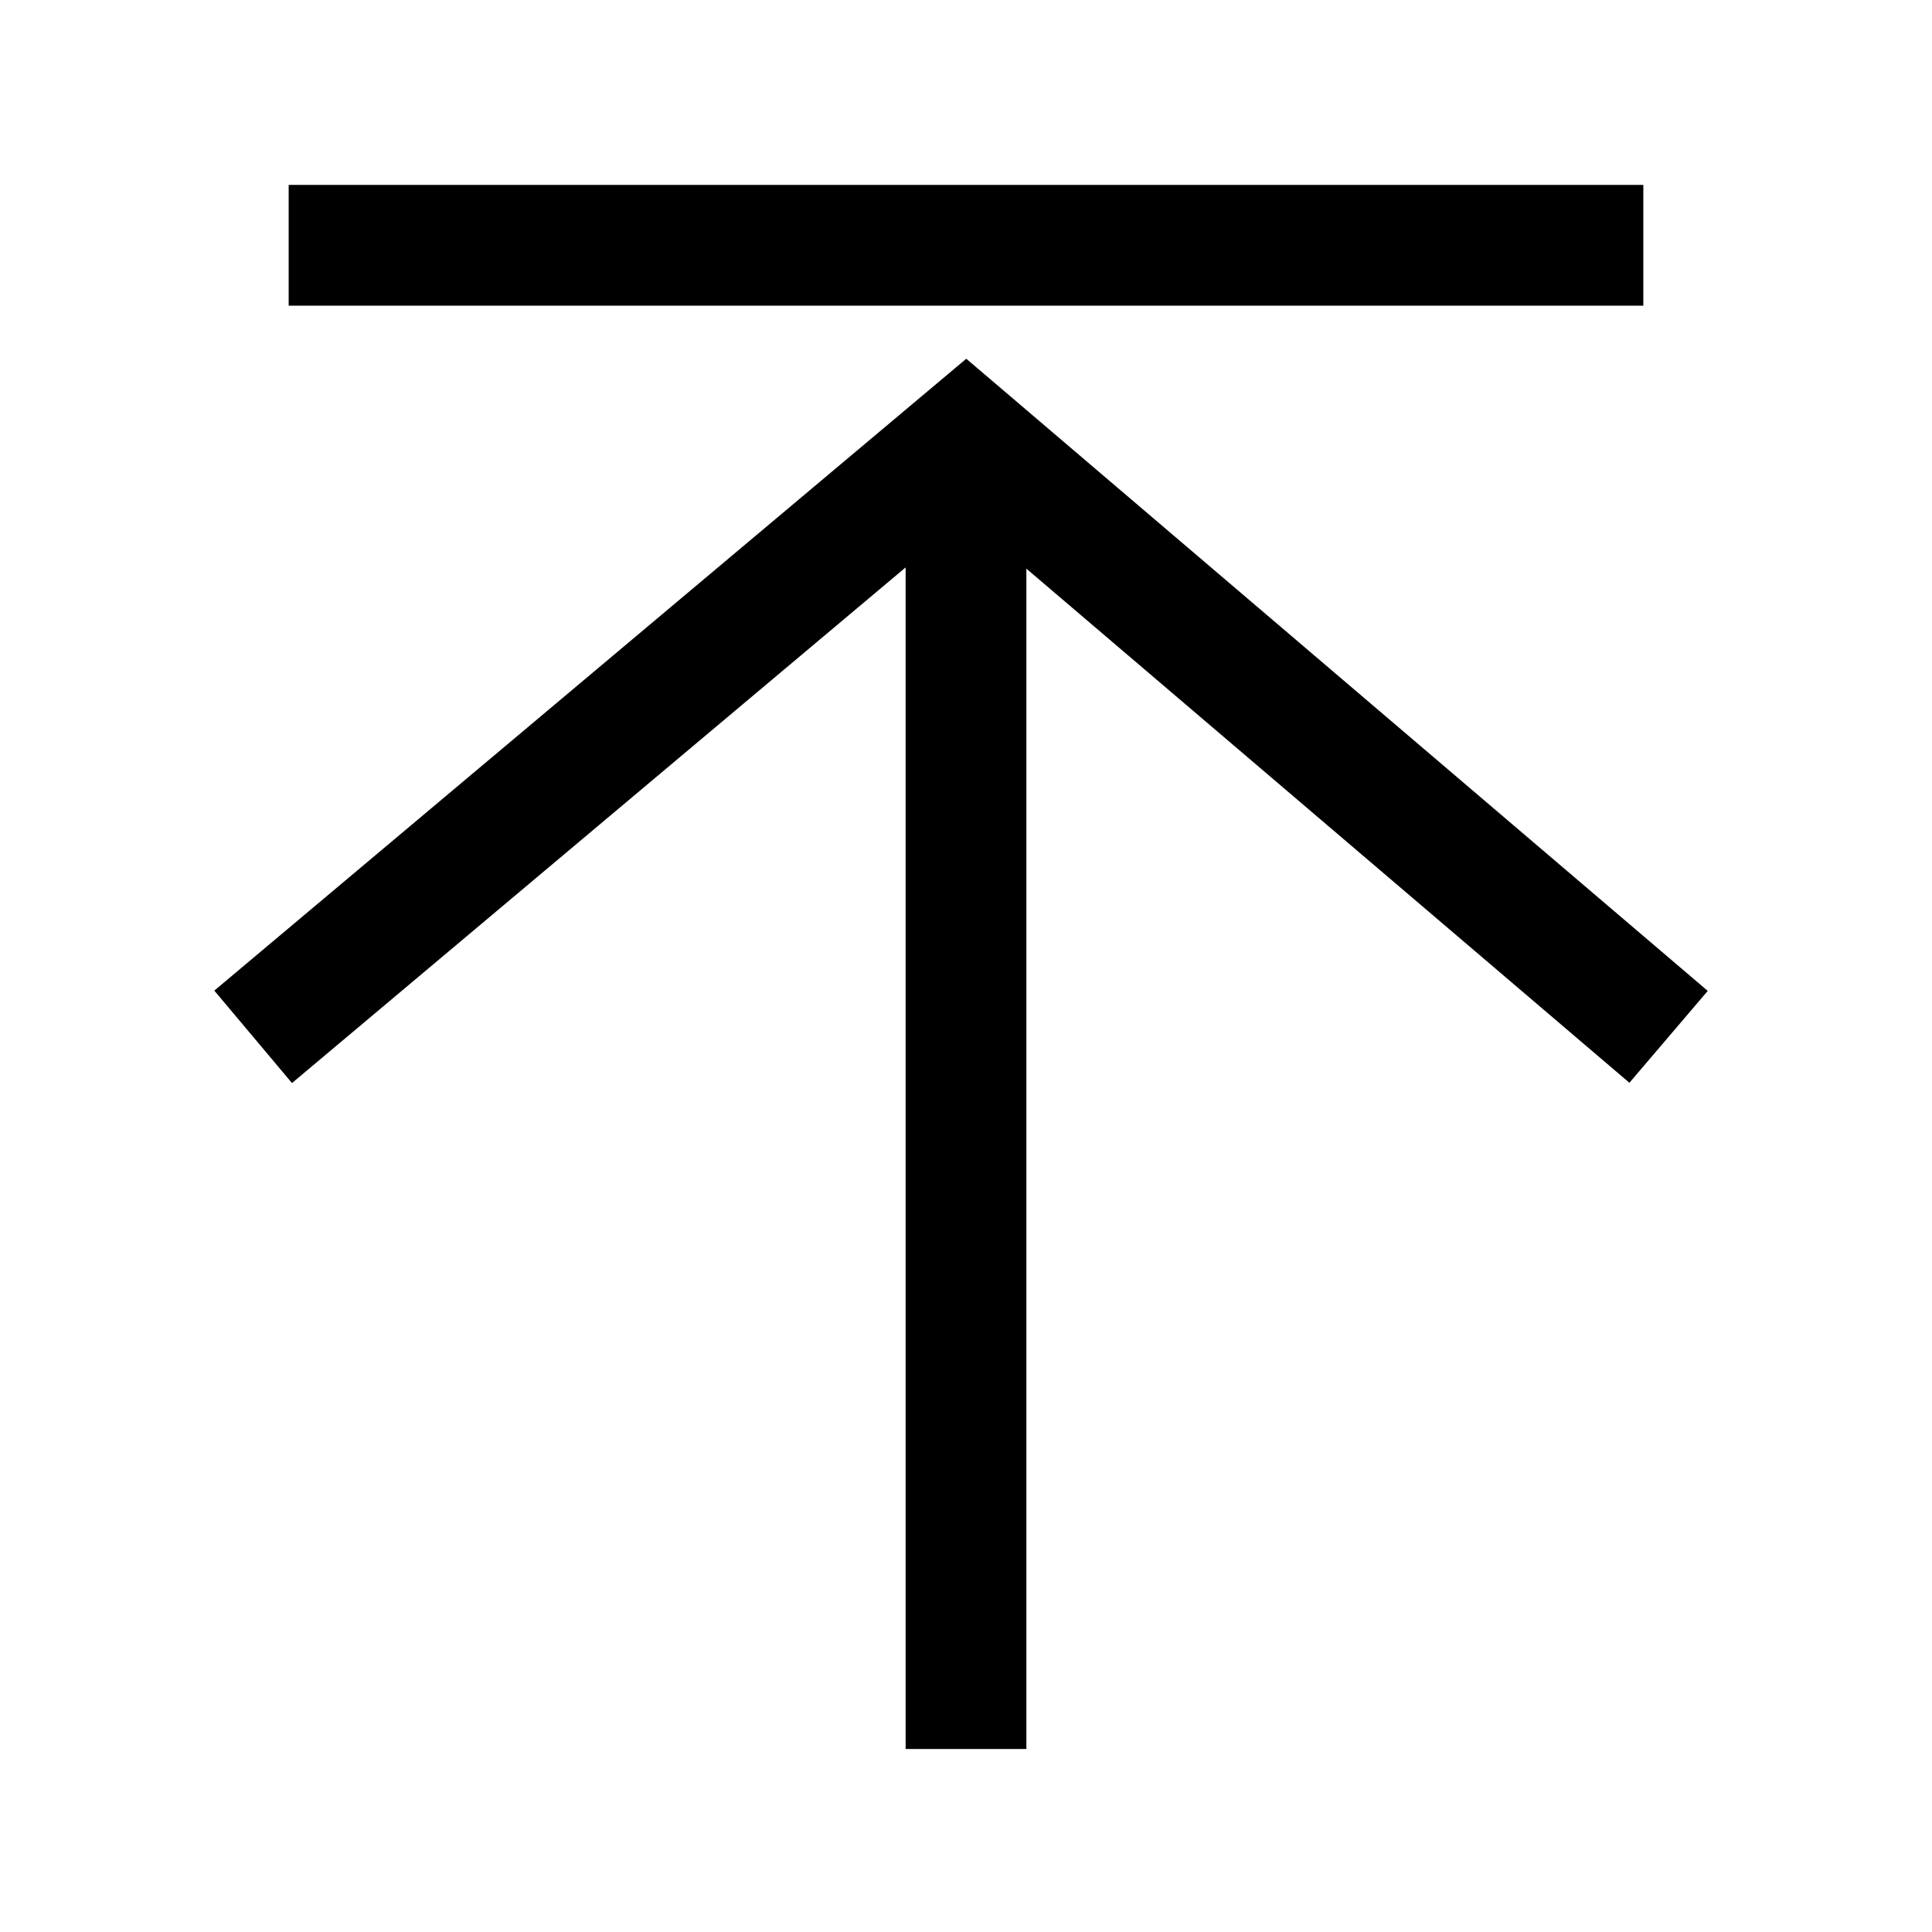
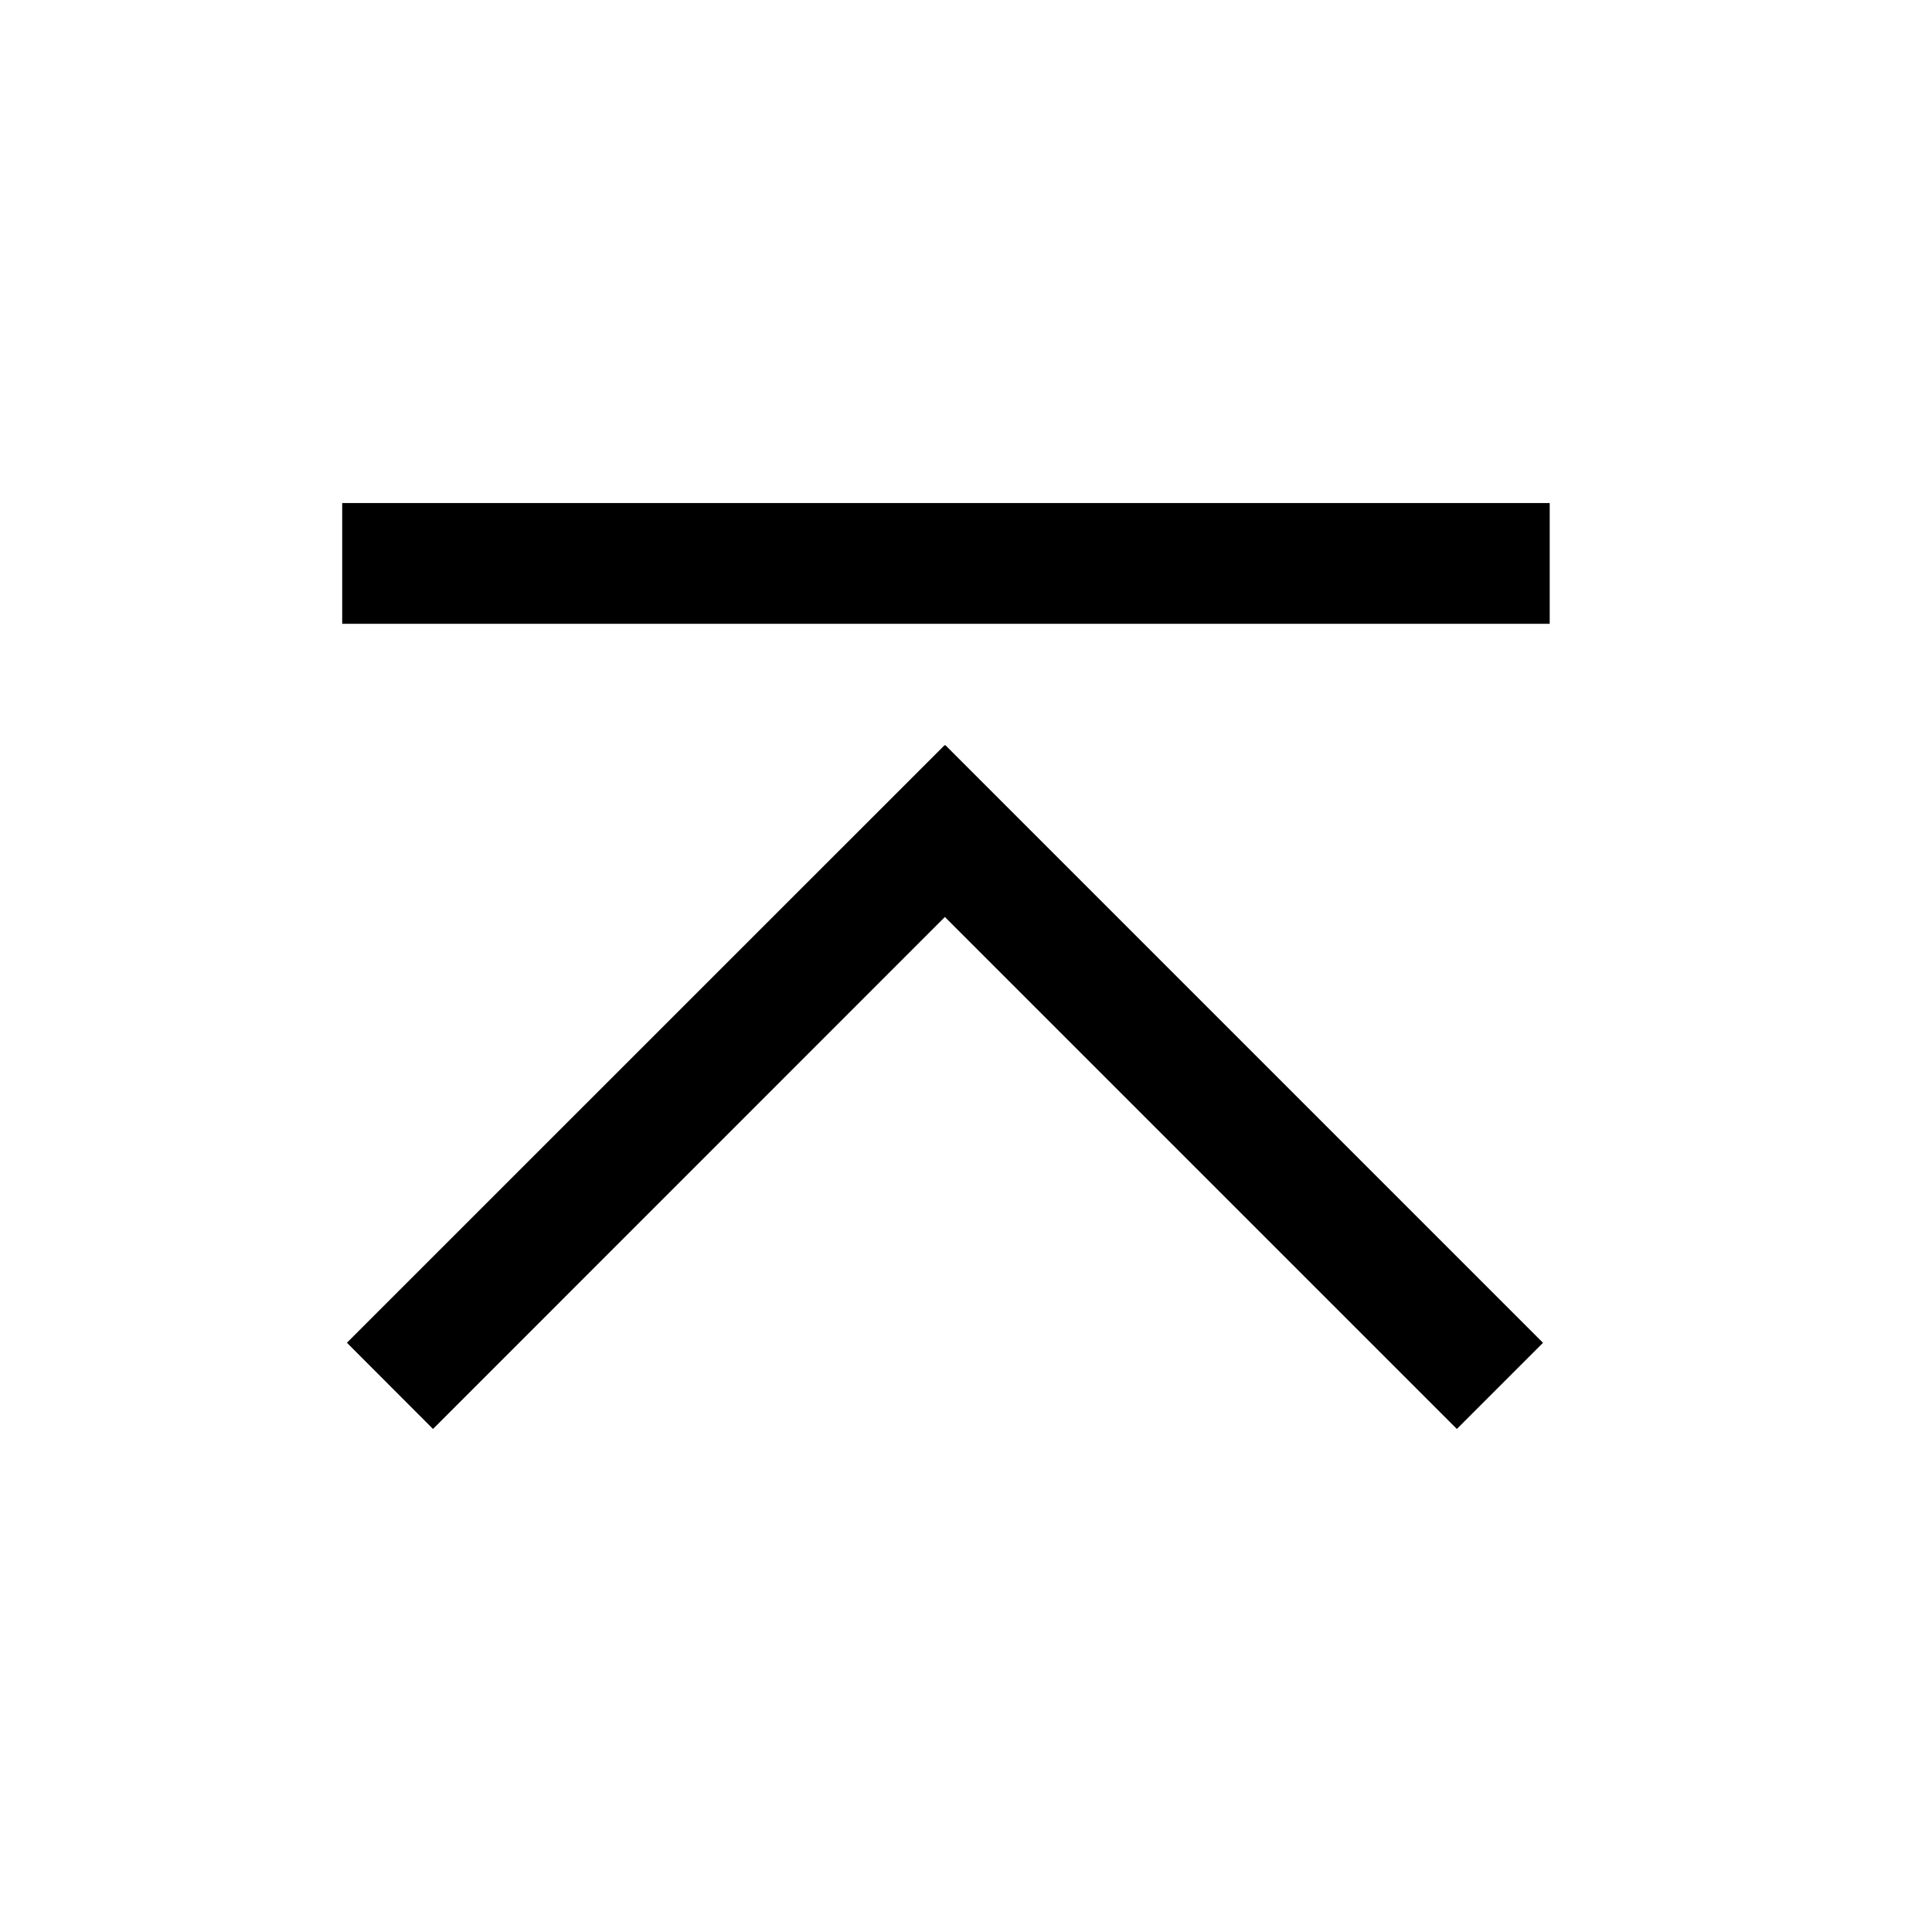
- <svg xmlns="http://www.w3.org/2000/svg" width="1024" height="1024" viewBox="0 0 1024 1024">
-   <path d="M512.15 190.139l392.986 335.053-41.522 48.702L544 301.396V927h-64V300.747L154.762 574.042l-41.172-48.998 398.56-334.905zM871 98v64H153V98h718z" fill="currentColor" fill-rule="evenodd" />
+ <svg xmlns="http://www.w3.org/2000/svg" viewBox="0 0 1024 1024" width="30" fill="currentColor">
+   <path d="M821.376 330.624h-640v-64h640v64zm-3.52 381.056l-45.696 45.696-271.36-271.36-271.296 271.36-45.632-45.696 316.8-316.736.128.192.256-.192 316.8 316.8z" />
</svg>
